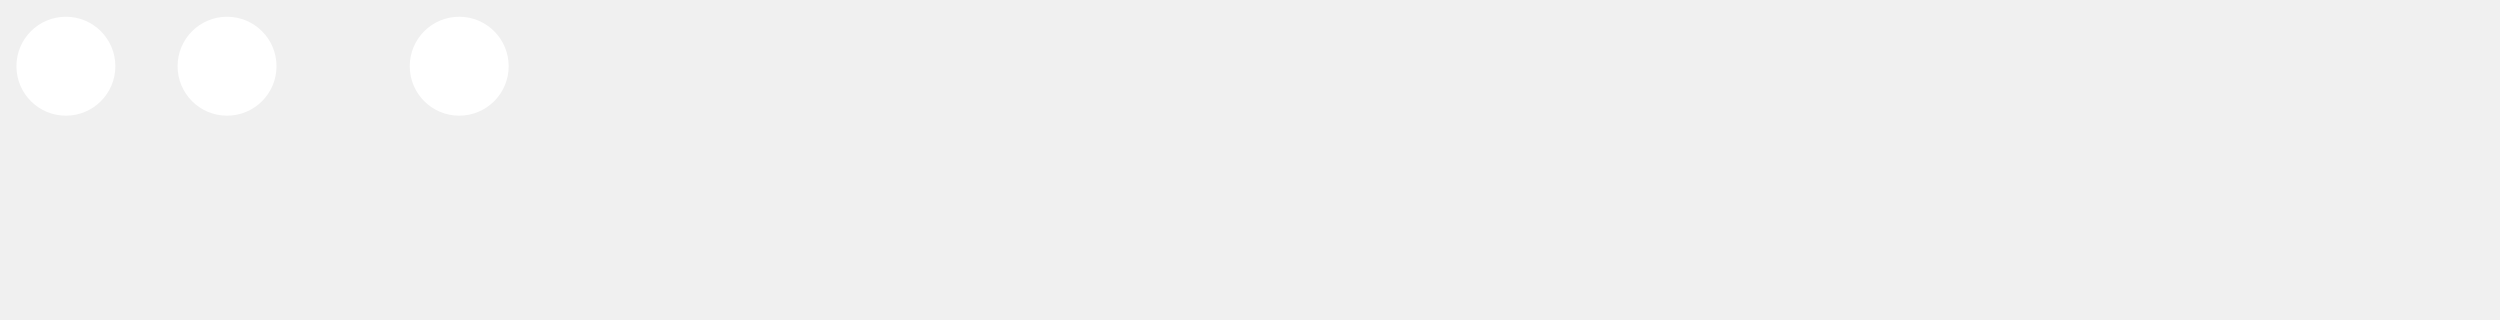
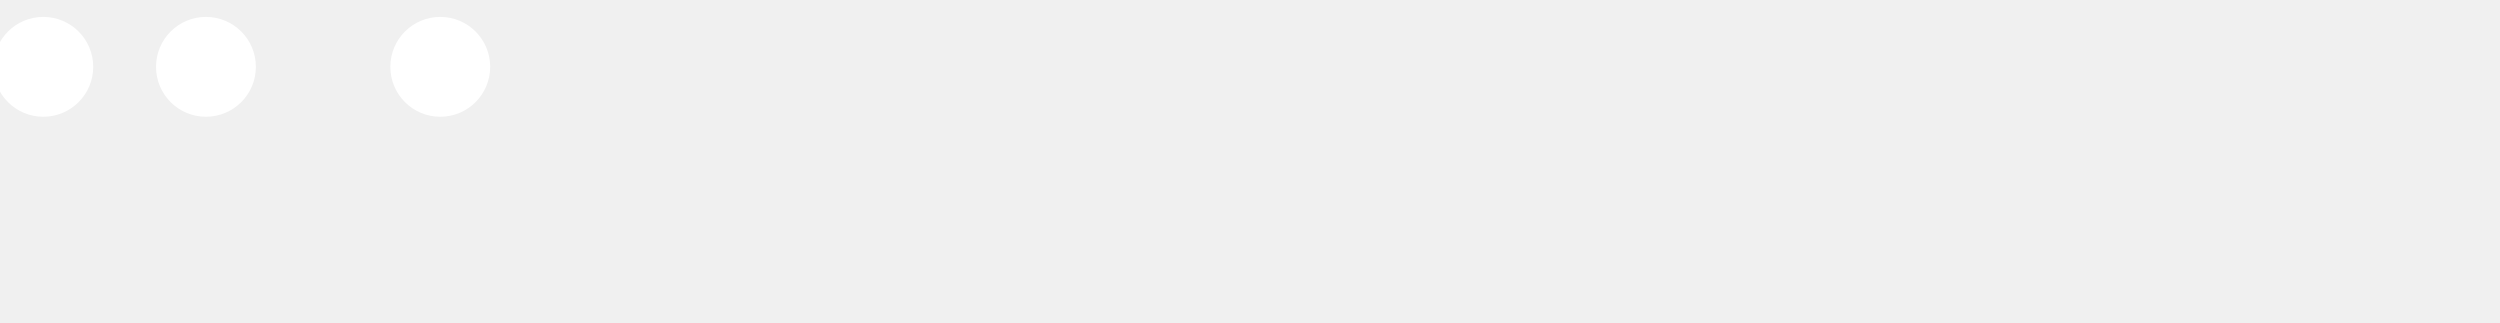
- <svg xmlns="http://www.w3.org/2000/svg" version="1.1" id="Logos" x="0px" y="0px" width="1000px" height="127.971px" viewBox="-194 332.015 1000 127.971" enable-background="new -194 332.015 1000 127.971" xml:space="preserve">
+ <svg xmlns="http://www.w3.org/2000/svg" version="1.1" id="Logos" x="0px" y="0px" viewBox="-184.80 332.015 990.80 127.971" xml:space="preserve">
  <g>
    <g>
      <g>
        <g>
				
				
				
				
				
				
				
				
				
				
			</g>
      </g>
    </g>
    <circle fill="#FFFFFF" cx="-10.315" cy="358.501" r="19.786" />
    <circle fill="#FFFFFF" cx="-103.179" cy="358.501" r="19.786" />
    <circle fill="#FFFFFF" cx="-167.642" cy="358.501" r="19.786" />
  </g>
</svg>
